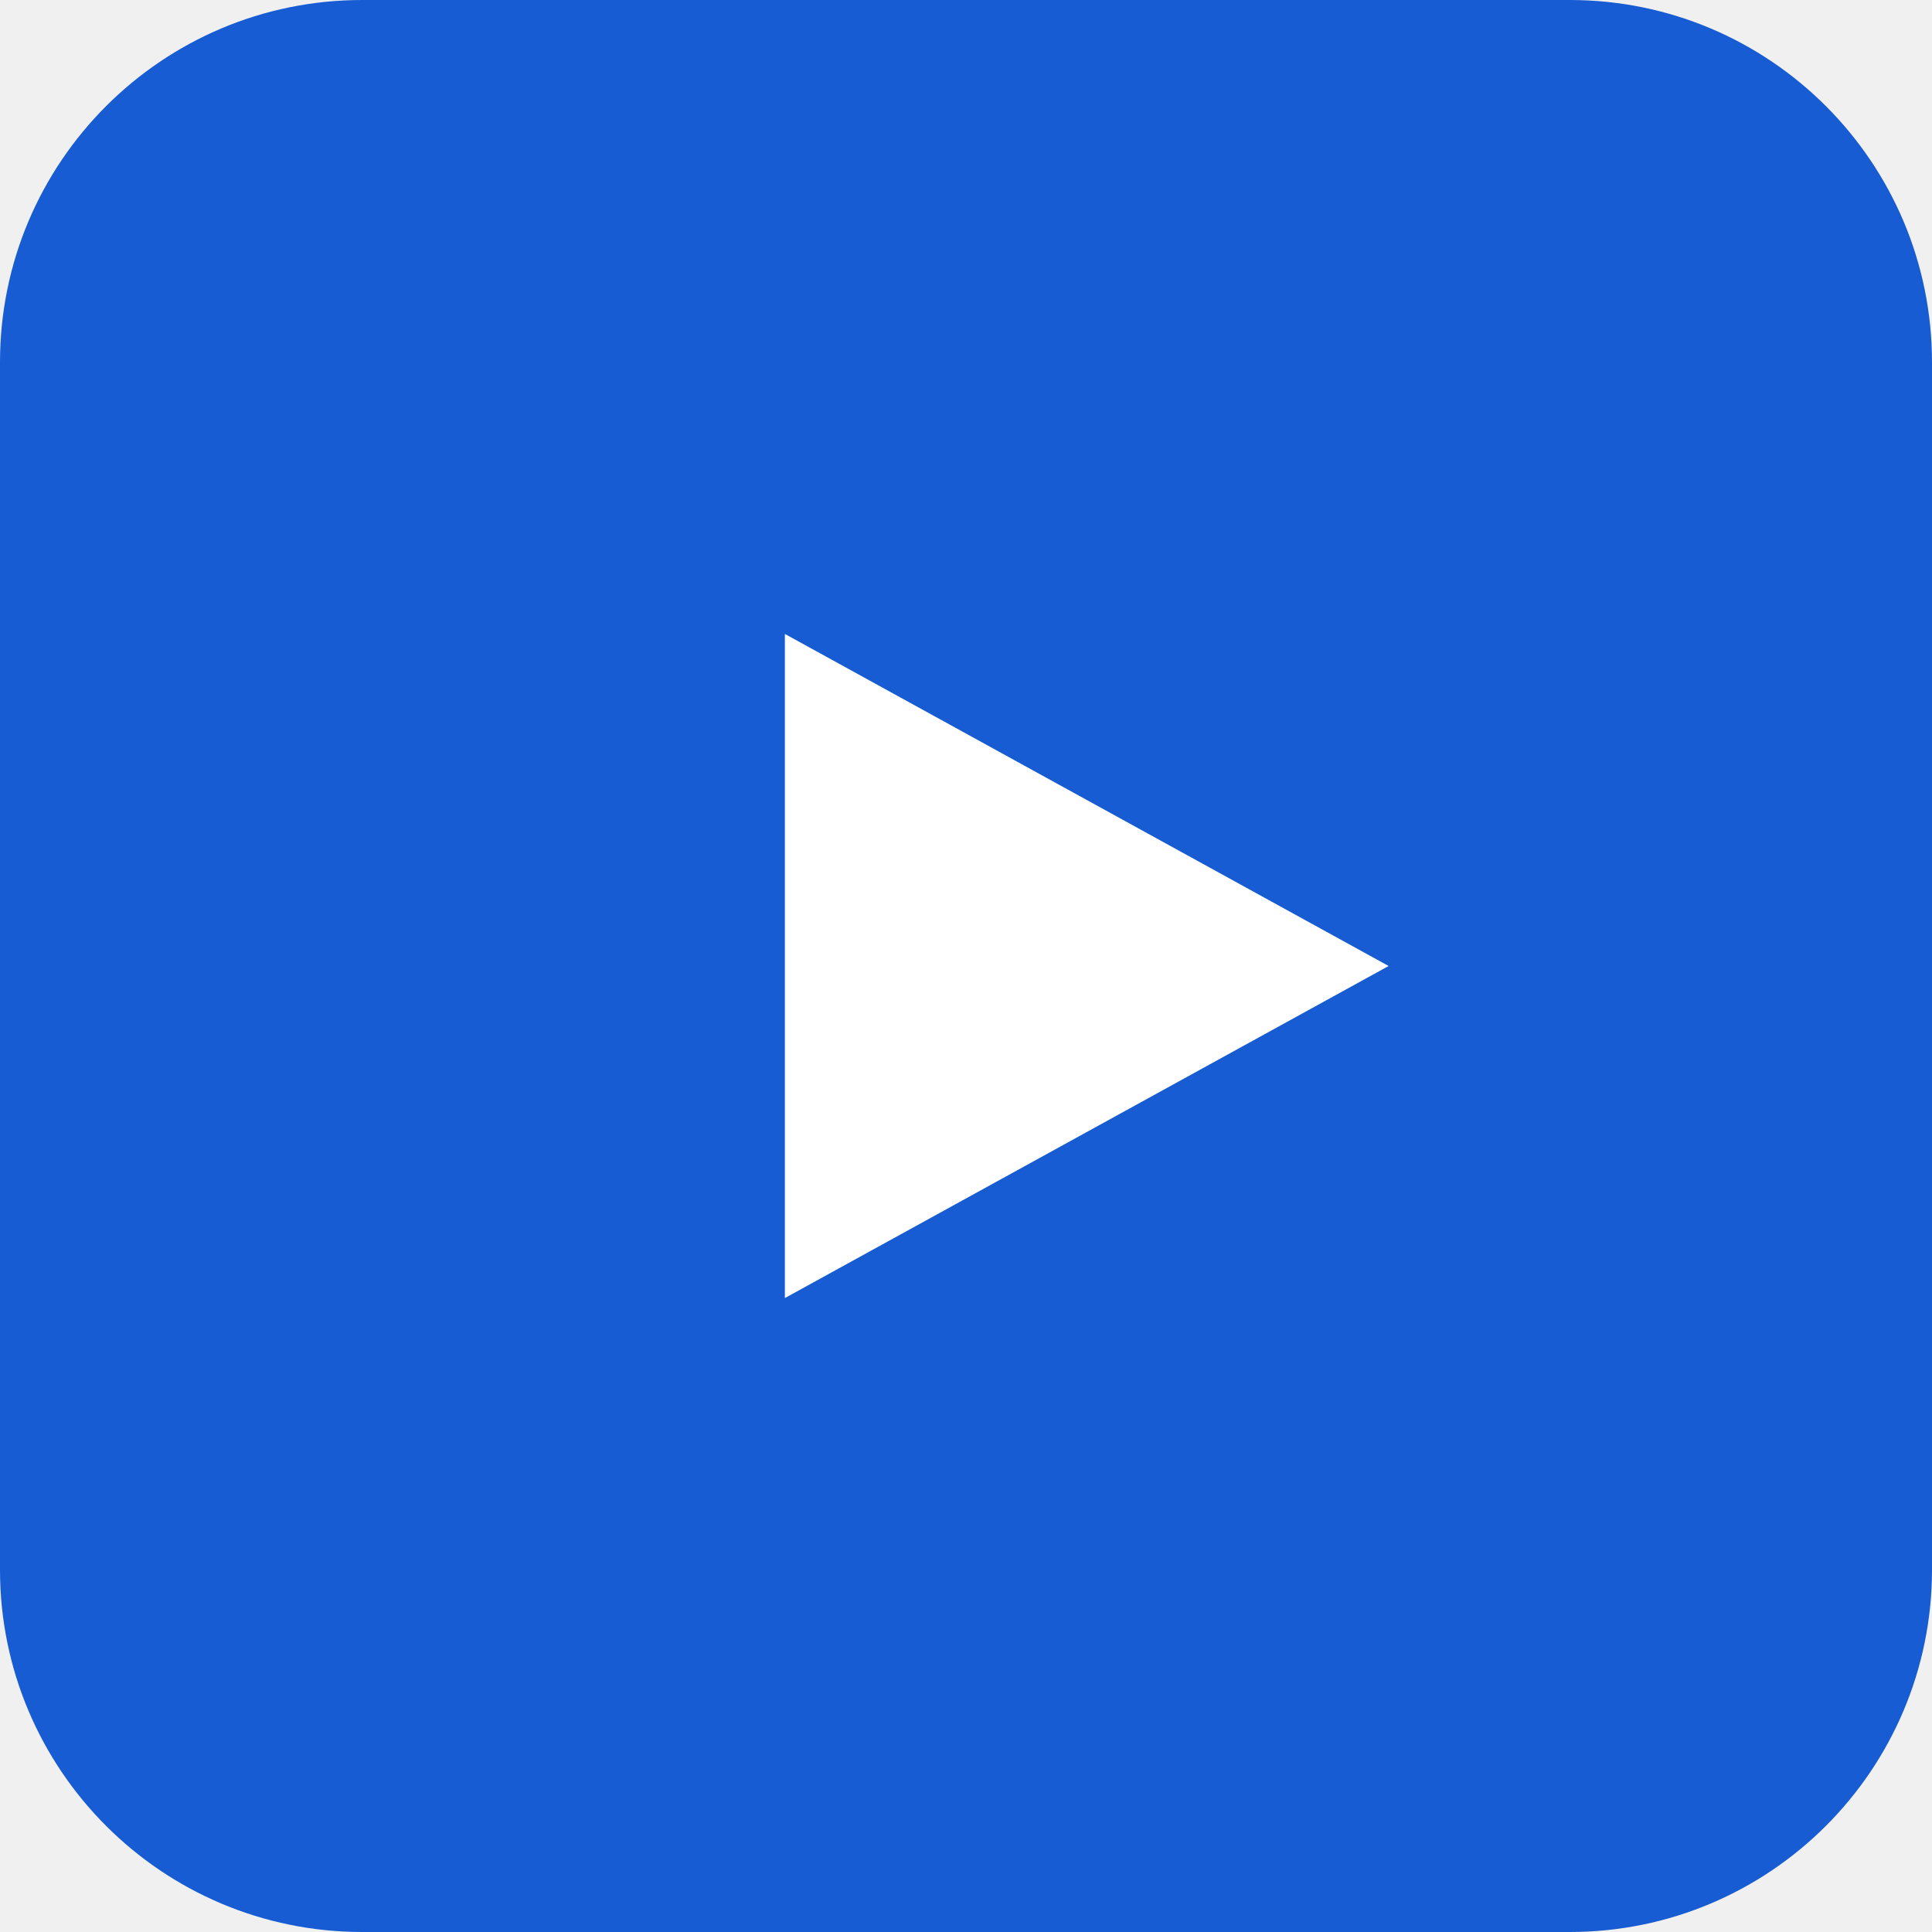
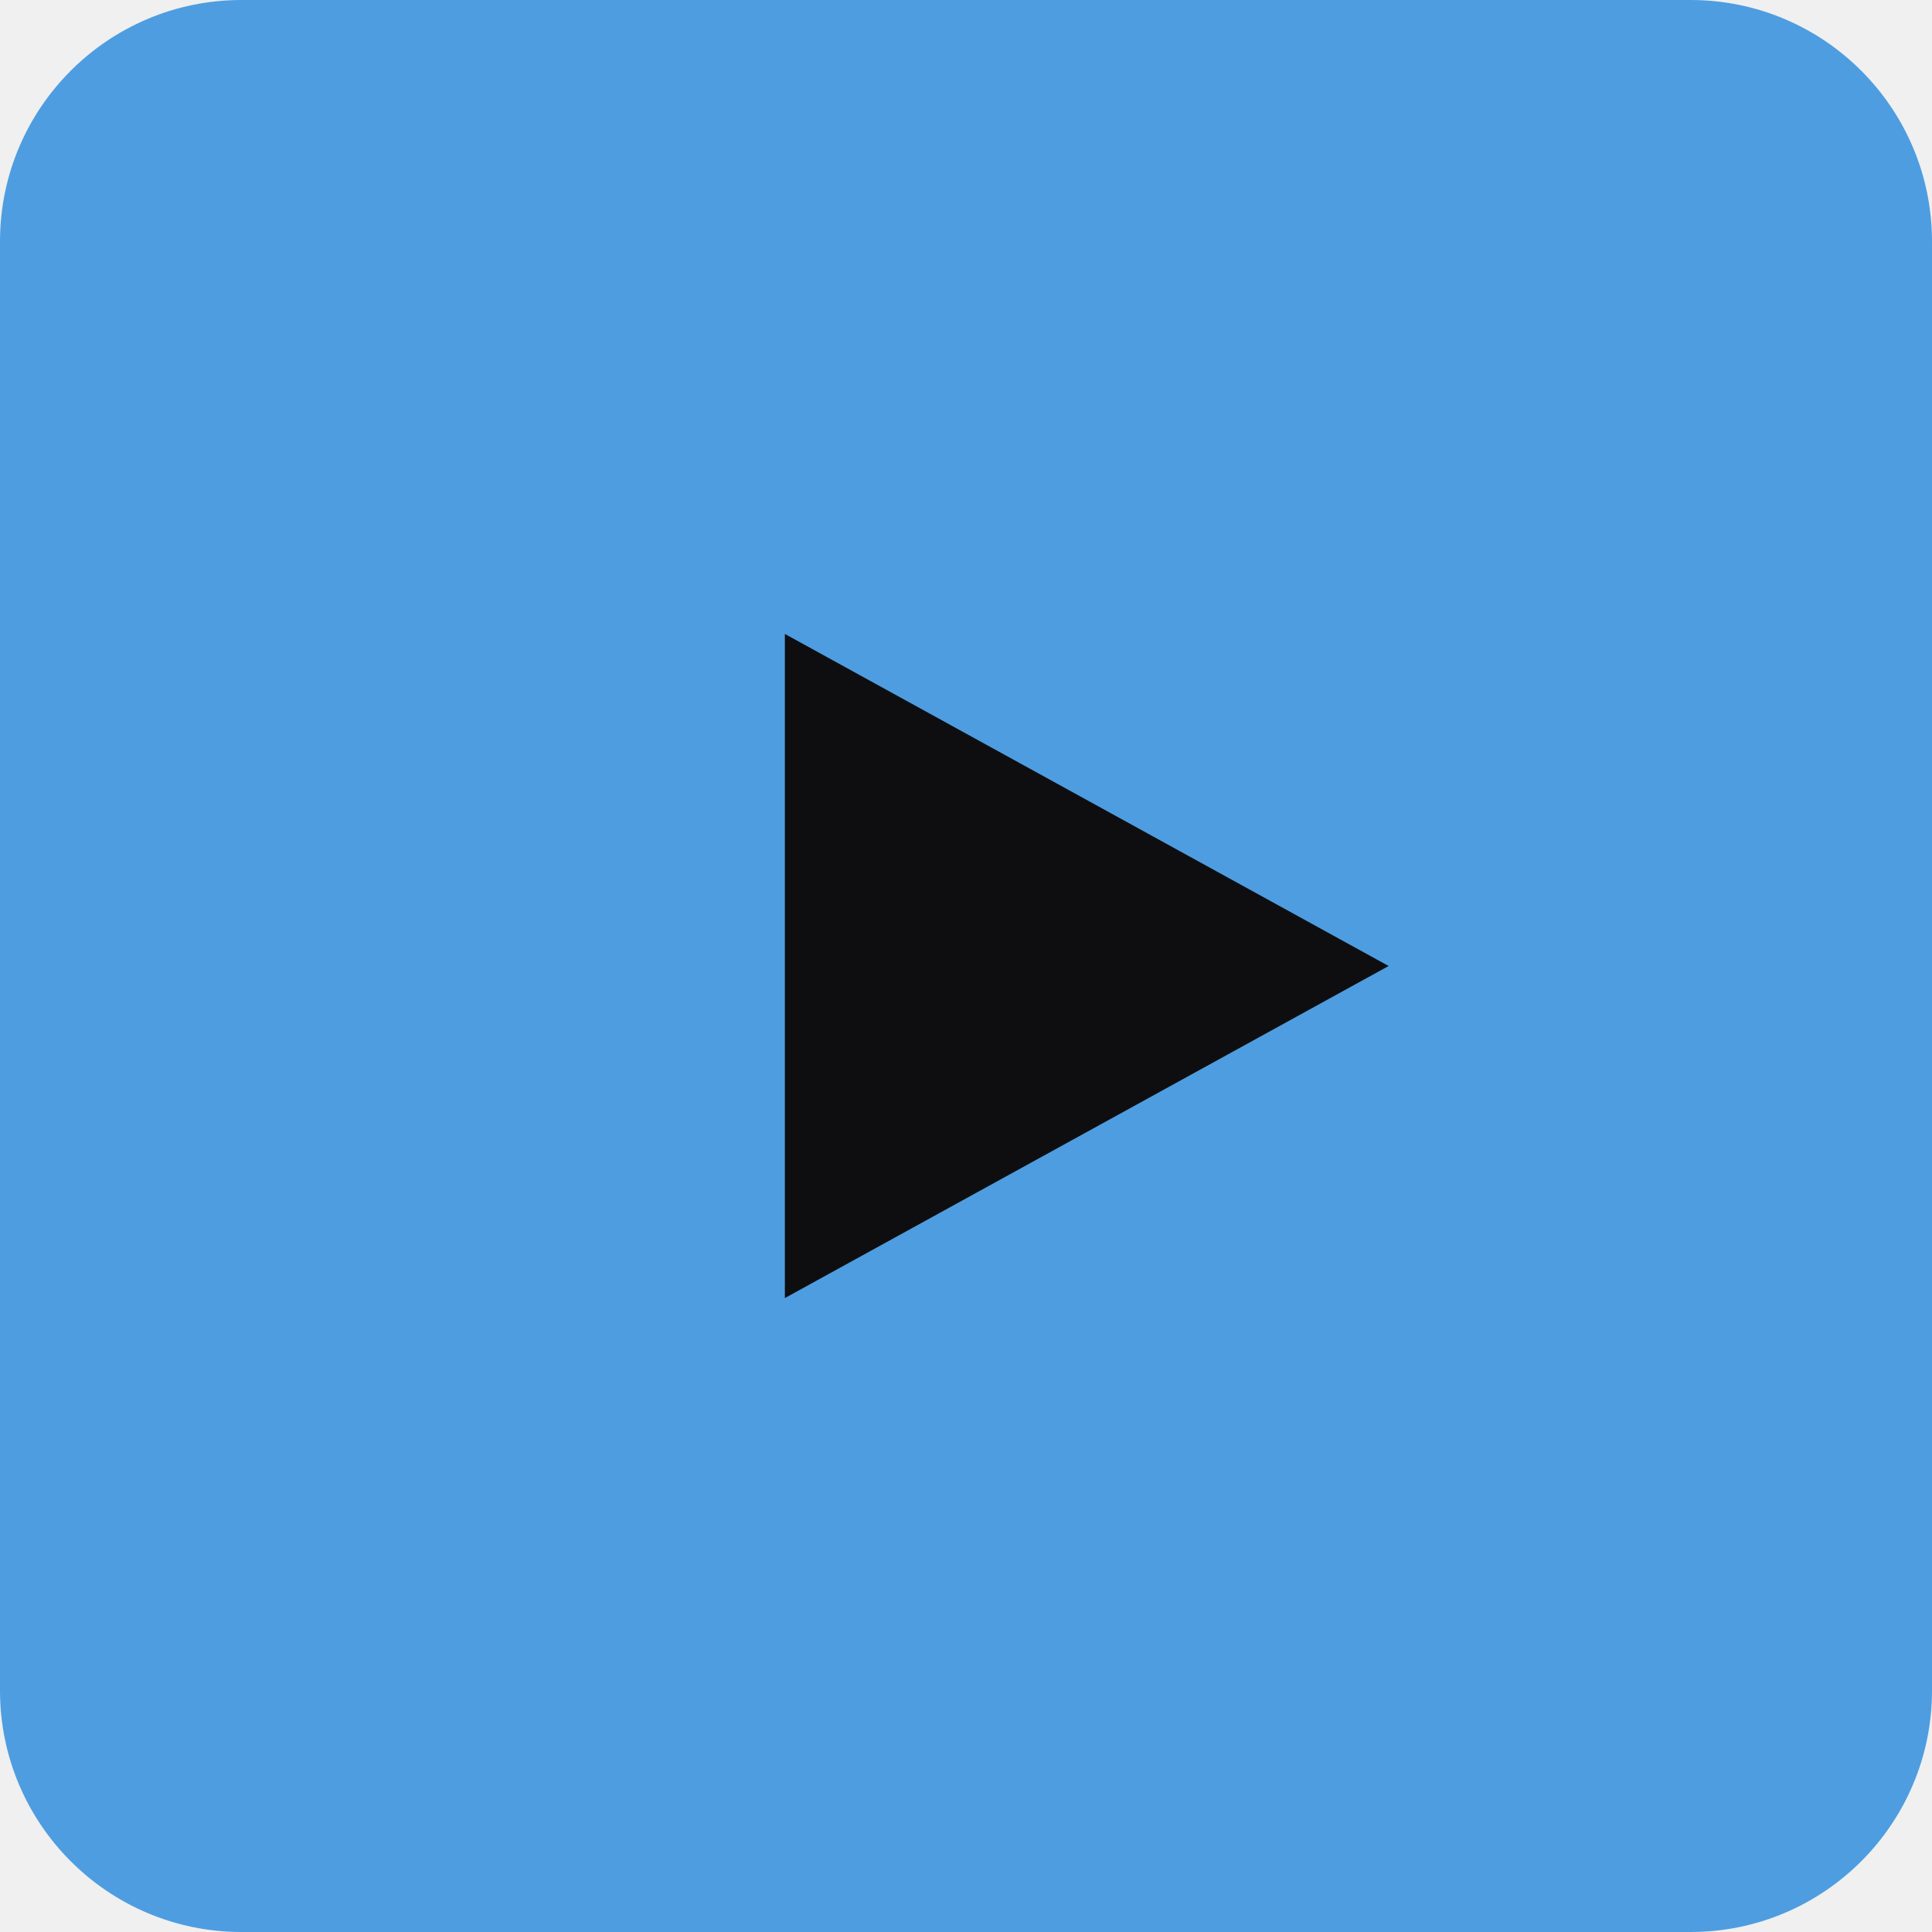
<svg xmlns="http://www.w3.org/2000/svg" viewBox="0 0 32 32" role="img" aria-label="学生SNSプロジェクト">
-   <rect width="32" height="32" rx="6" fill="#175CD3" />
-   <path d="M13 10.5 L23 16 L13 21.5 Z" fill="#FFFFFF" />
+   <rect width="32" height="32" rx="4" fill="#4E9DE0" />
+   <path d="M13 10.5 L23 16 L13 21.5 Z" fill="#0E0E10" />
</svg>
